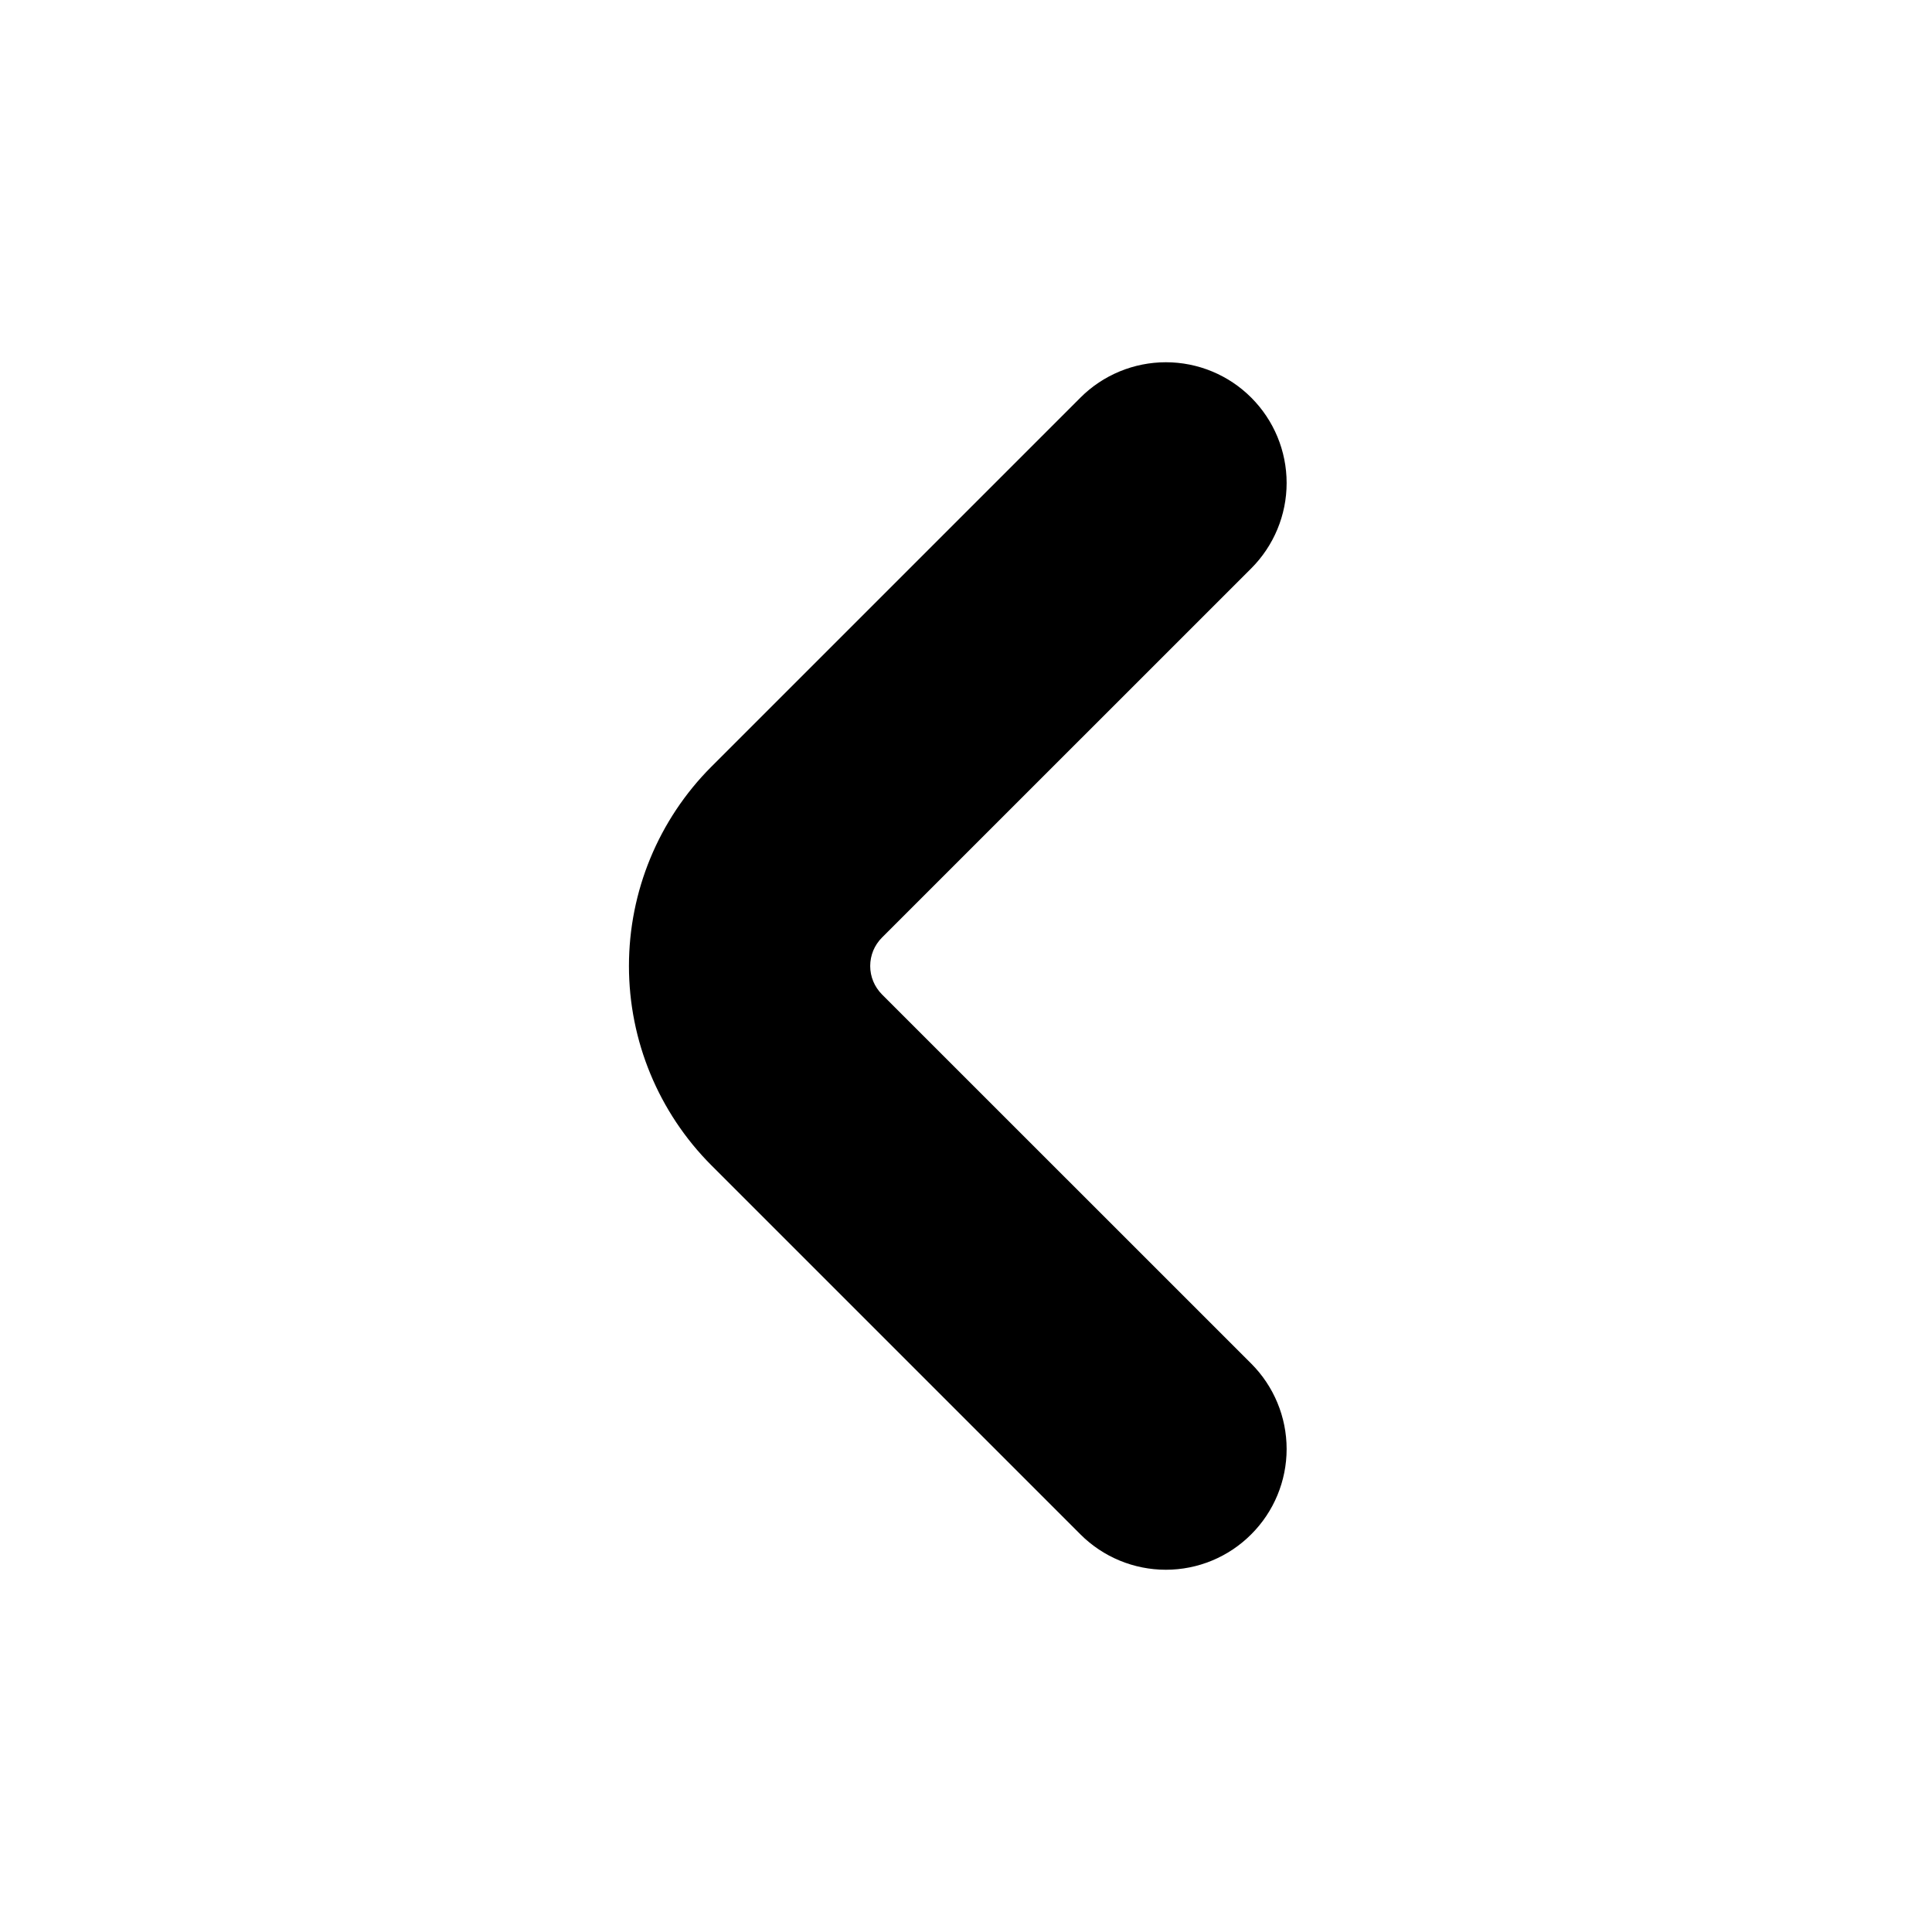
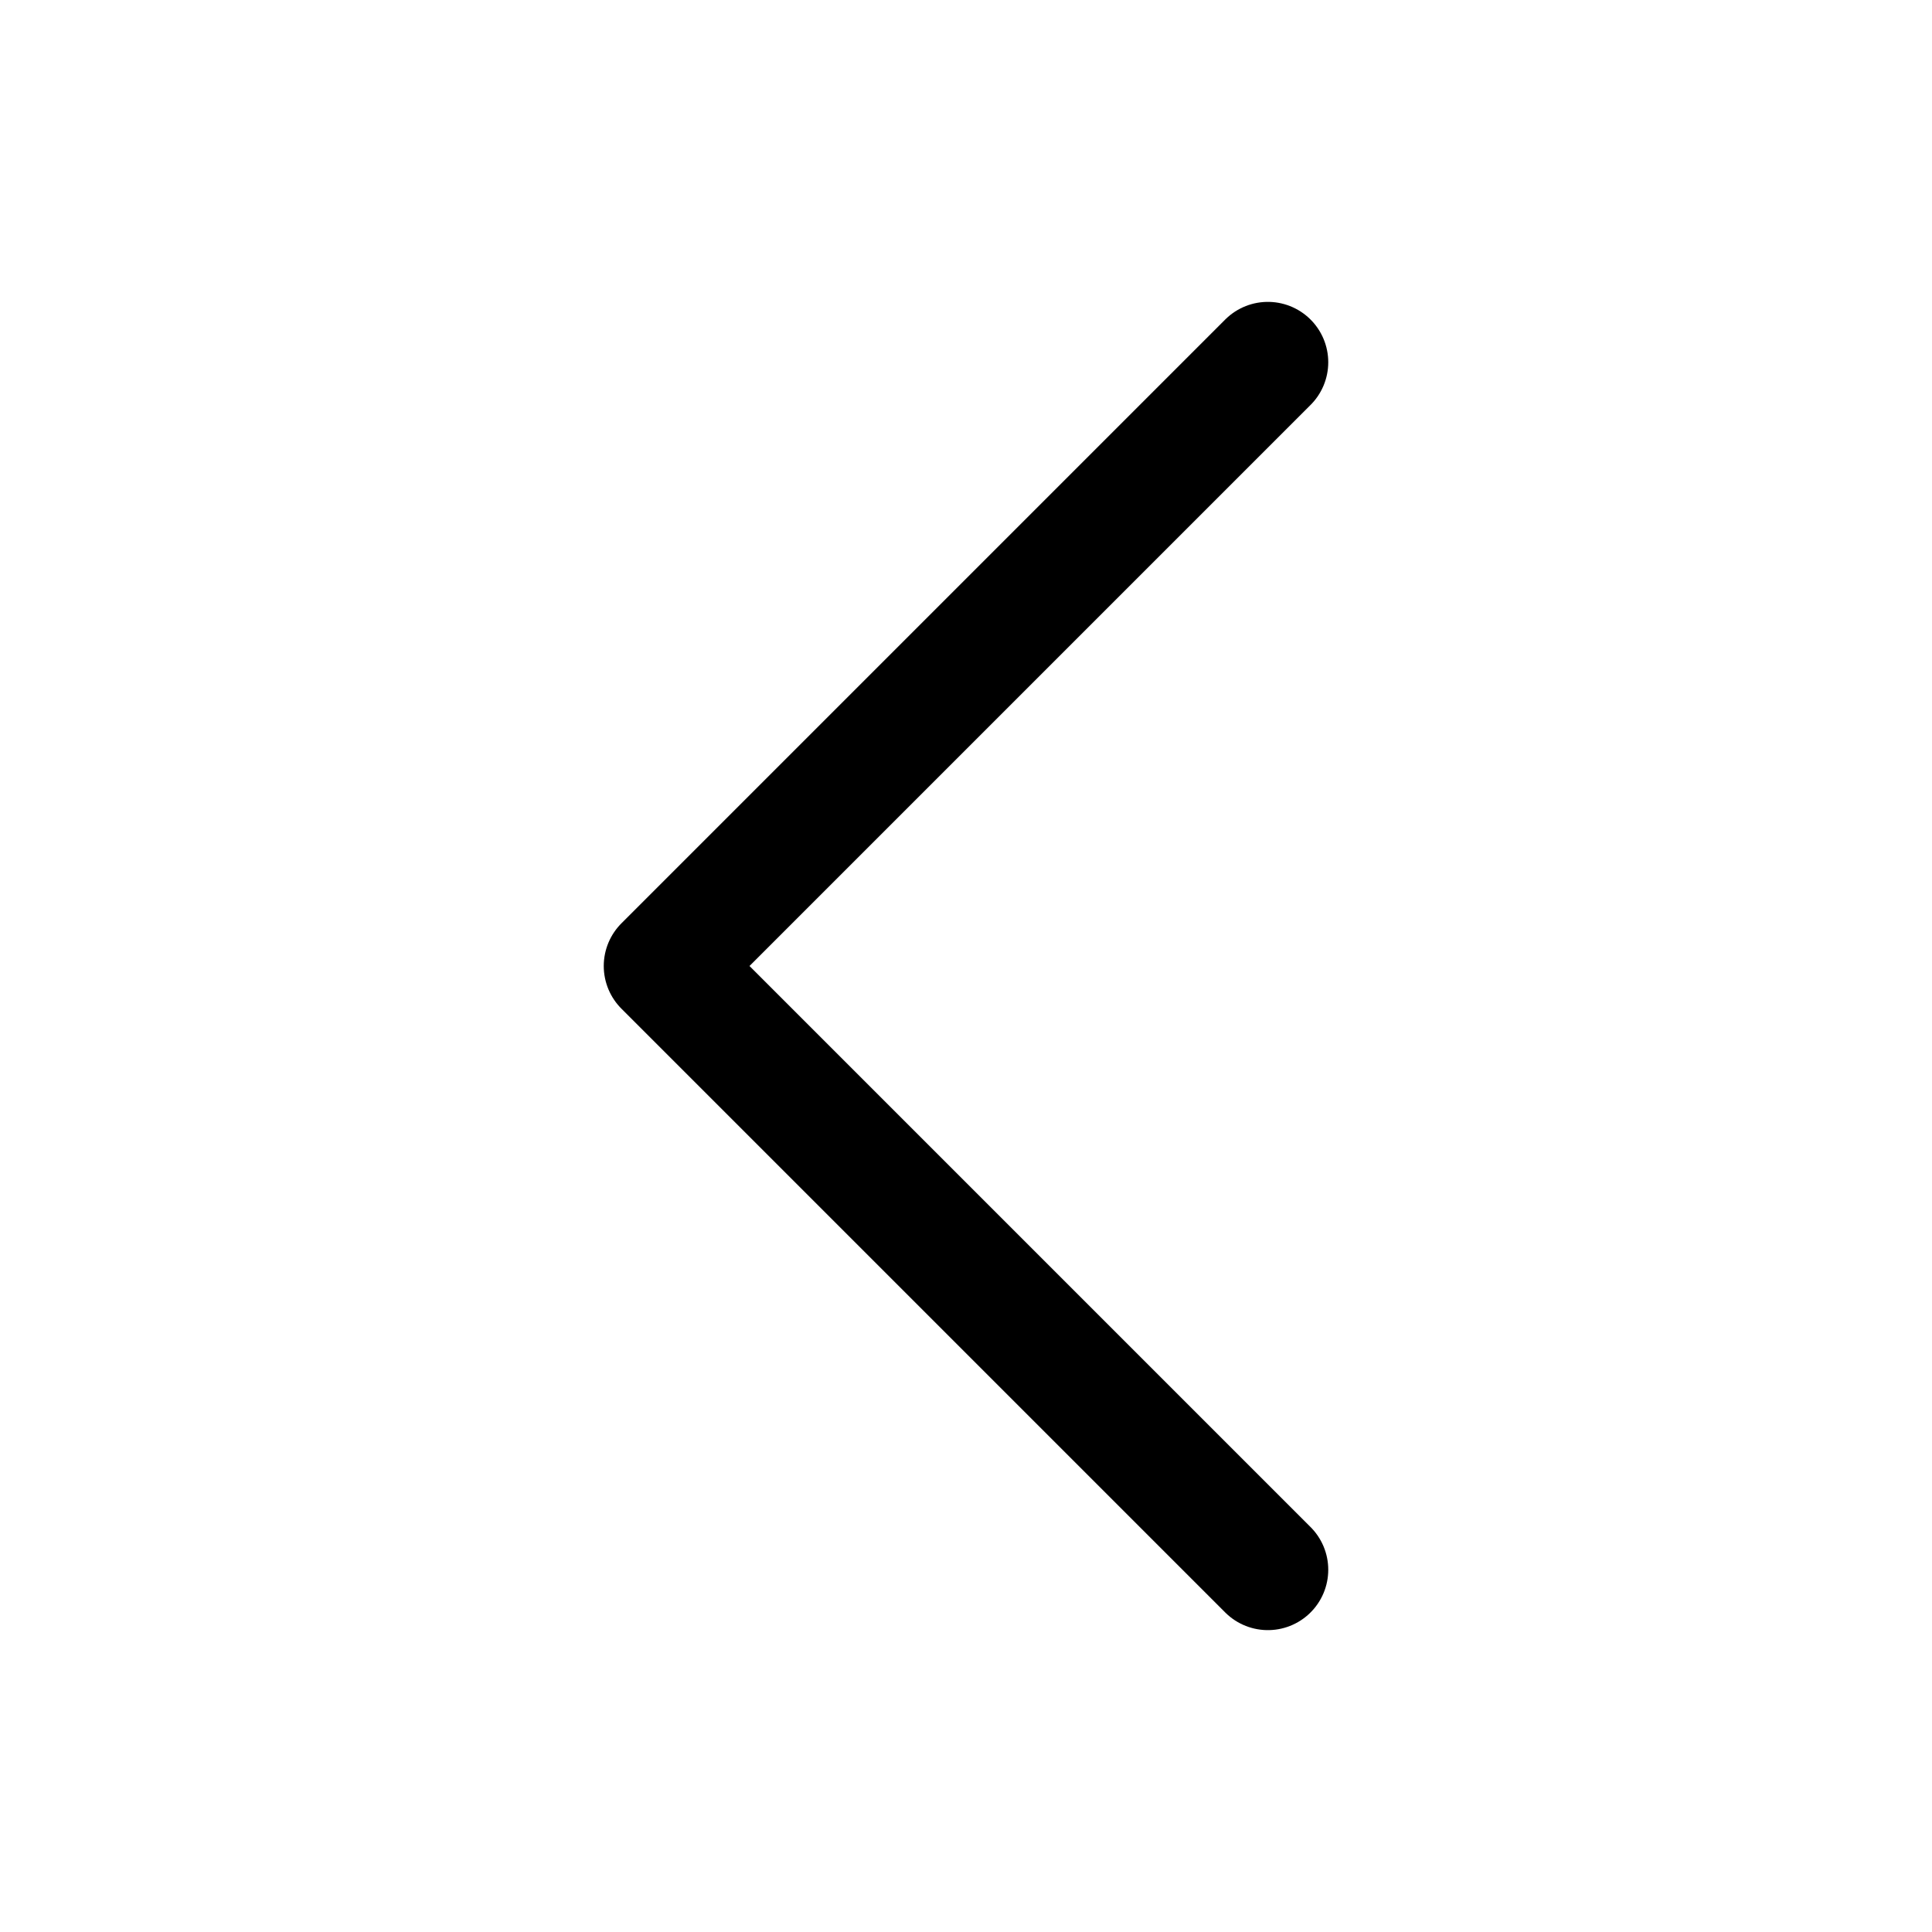
- <svg xmlns="http://www.w3.org/2000/svg" viewBox="0 0 24 24" fill="currentColor">
-   <path d="M10.957 12.354C10.911 12.307 10.873 12.252 10.848 12.191C10.823 12.131 10.81 12.066 10.81 12C10.81 11.934 10.823 11.869 10.848 11.808C10.873 11.748 10.911 11.692 10.957 11.646L15.543 7.061C15.824 6.78 15.983 6.398 15.983 6C15.983 5.602 15.825 5.221 15.543 4.939C15.262 4.658 14.881 4.5 14.483 4.5C14.085 4.5 13.703 4.658 13.422 4.939L8.836 9.525C8.181 10.182 7.813 11.072 7.813 12C7.813 12.928 8.181 13.818 8.836 14.475L13.422 19.061C13.703 19.342 14.085 19.5 14.483 19.5C14.881 19.5 15.262 19.342 15.543 19.06C15.825 18.779 15.983 18.397 15.983 18C15.983 17.602 15.824 17.22 15.543 16.939L10.957 12.354Z" />
+ <svg xmlns="http://www.w3.org/2000/svg" fill="none" viewBox="0 0 24 24" stroke-width="1.5" stroke="currentColor">
+   <path stroke-linecap="round" stroke-linejoin="round" d="M15.75 19.5 8.25 12l7.5-7.5" />
</svg>
